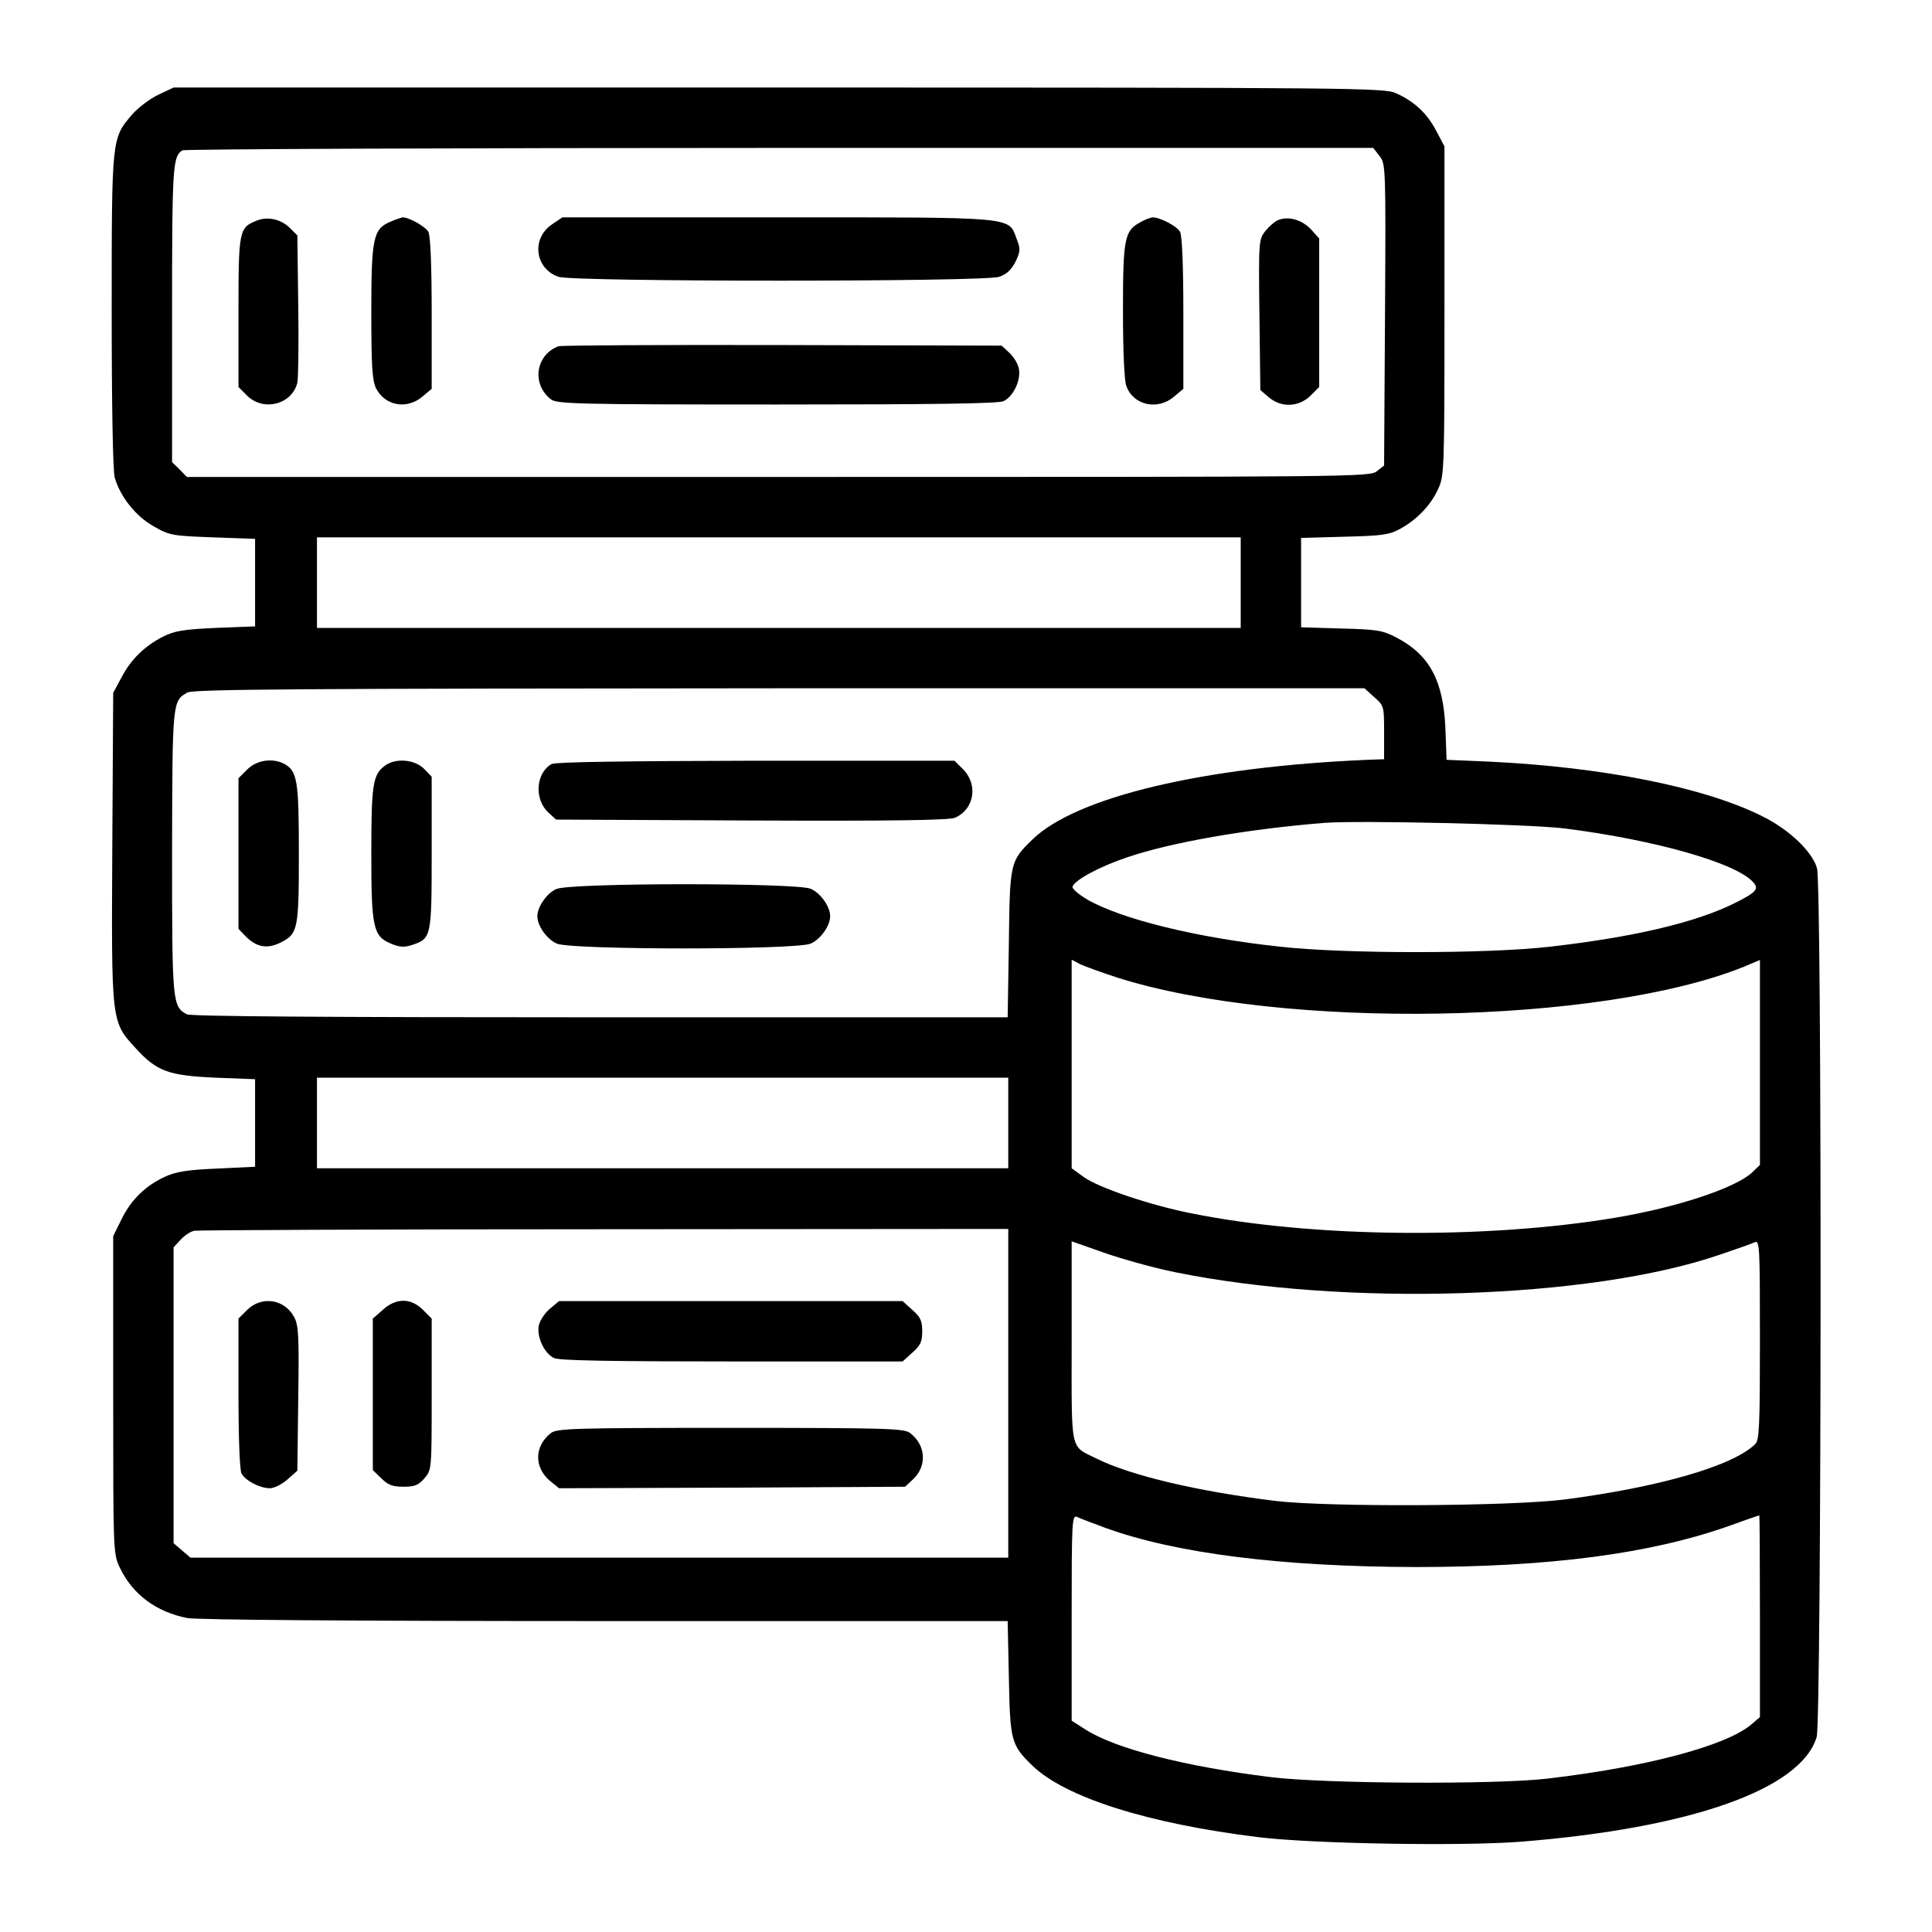
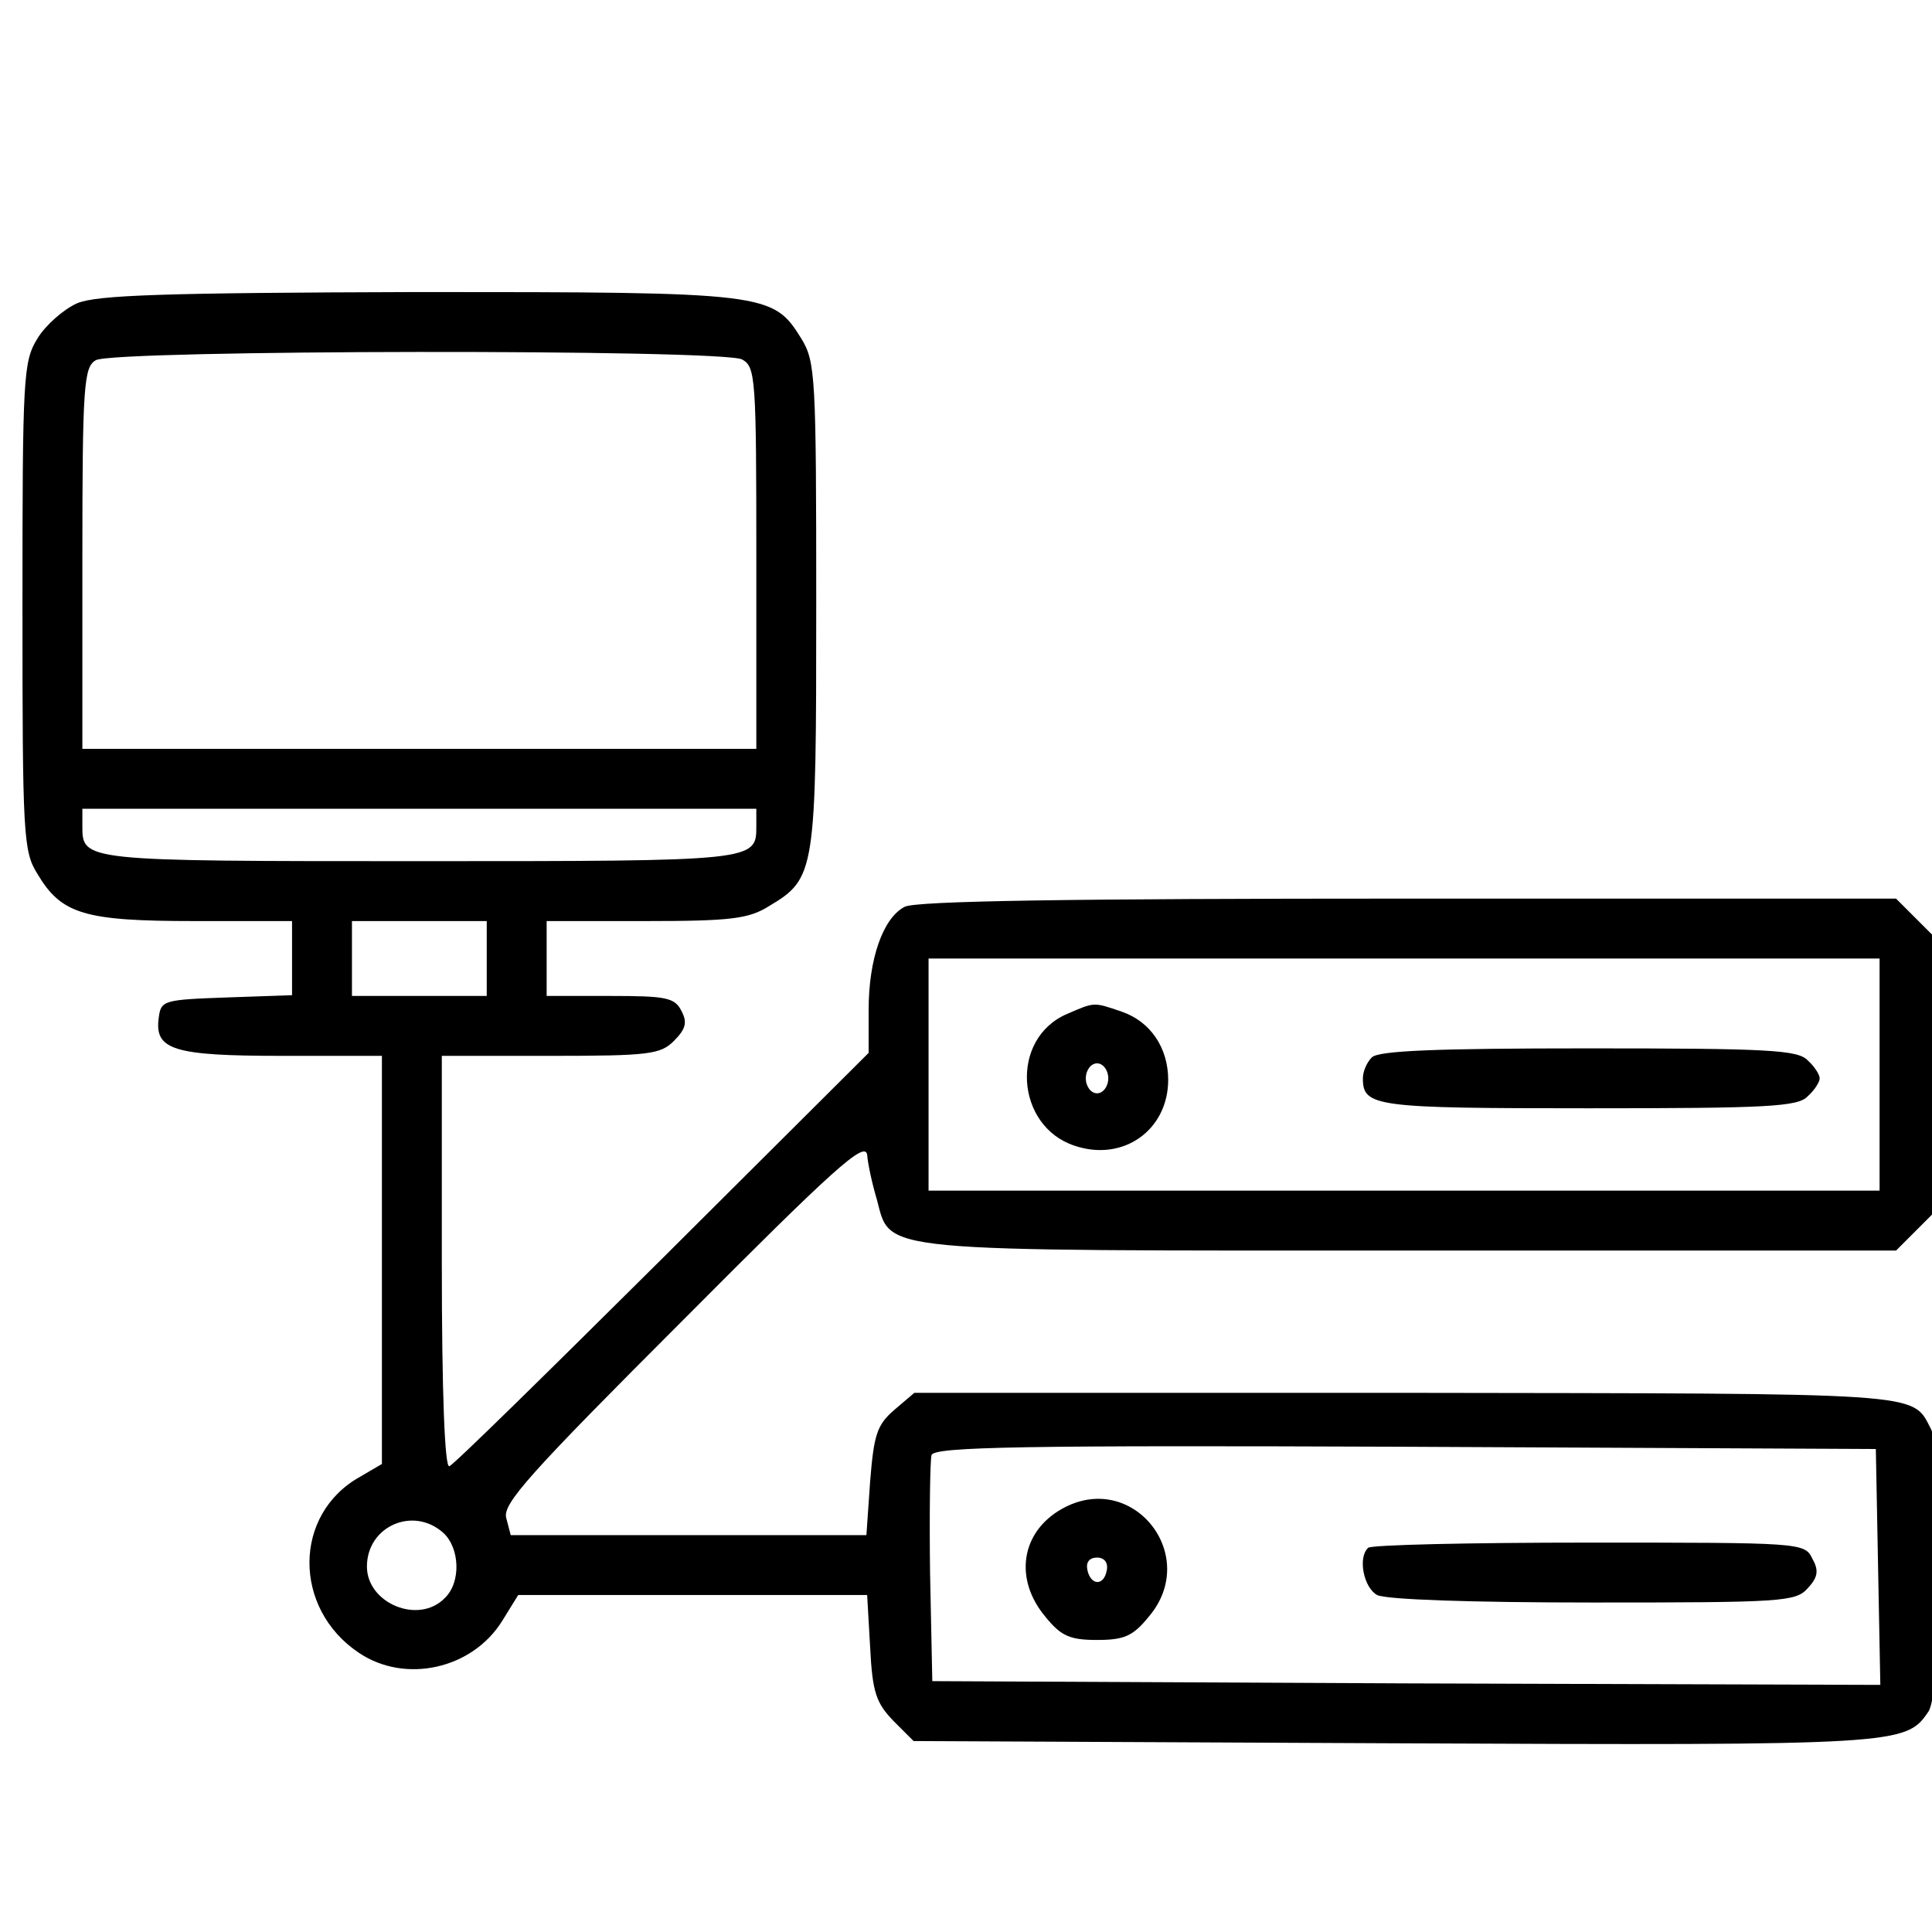
- <svg xmlns="http://www.w3.org/2000/svg" version="1.0" width="200" height="200" viewBox="0 0 640 640" preserveAspectRatio="xMidYMid meet">
-   <g transform="translate(0,640) scale(0.1,-0.1)" fill="#000000" stroke="none">
-     <path d="M524 6086 c-27 -13 -66 -42 -87 -66 -67 -79 -67 -75 -67 -649 0 -320 4 -530 10 -553 18 -63 70 -129 130 -162 52 -30 62 -31 195 -36 l140 -5 0 -145 0 -145 -130 -5 c-109 -5 -137 -10 -175 -29 -61 -31 -107 -76 -138 -136 l-27 -50 -3 -509 c-3 -588 -4 -579 78 -669 70 -76 107 -90 265 -97 l130 -5 0 -145 0 -145 -125 -6 c-95 -4 -136 -10 -171 -26 -65 -29 -114 -76 -146 -141 l-28 -57 0 -525 c0 -516 0 -526 21 -571 42 -90 121 -149 225 -169 32 -6 548 -10 1384 -10 l1333 0 4 -187 c4 -210 7 -223 78 -292 109 -105 382 -192 750 -237 181 -22 672 -30 867 -15 565 45 929 174 981 347 16 56 18 2819 1 2878 -15 54 -91 127 -179 171 -192 97 -530 164 -906 182 l-142 6 -4 106 c-7 157 -53 242 -162 299 -46 24 -64 27 -183 30 l-133 4 0 148 0 148 142 4 c123 3 149 6 184 25 56 30 103 78 128 133 20 44 21 58 21 590 l0 545 -27 51 c-30 58 -73 98 -133 125 -38 18 -126 19 -2045 19 l-2005 0 -51 -24z m4046 -203 c20 -26 21 -32 18 -526 l-3 -499 -24 -19 c-23 -19 -68 -19 -1983 -19 l-1959 0 -24 25 -25 24 0 491 c0 490 2 521 34 542 6 4 896 8 1978 8 l1967 0 21 -27z m-460 -1413 l0 -150 -1530 0 -1530 0 0 150 0 150 1530 0 1530 0 0 -150z m442 -379 c33 -29 33 -31 33 -118 l0 -88 -55 -2 c-544 -23 -965 -123 -1110 -264 -74 -72 -75 -75 -78 -346 l-4 -243 -1349 0 c-907 0 -1357 3 -1370 10 -48 26 -49 37 -49 537 1 501 1 501 51 529 20 11 372 13 1961 14 l1938 0 32 -29z m628 -435 c304 -38 576 -116 629 -180 18 -21 8 -32 -59 -66 -129 -65 -335 -114 -615 -146 -208 -24 -680 -24 -895 0 -278 30 -524 91 -638 156 -29 17 -52 37 -49 43 7 22 91 67 181 97 147 50 395 93 651 114 119 9 675 -4 795 -18z m-1480 -494 c551 -175 1604 -156 2078 36 l52 22 0 -340 0 -339 -27 -26 c-56 -51 -249 -115 -453 -149 -432 -72 -1005 -66 -1405 15 -136 27 -307 85 -355 120 l-40 29 0 345 0 346 28 -15 c15 -7 70 -27 122 -44z m-360 -482 l0 -150 -1145 0 -1145 0 0 150 0 150 1145 0 1145 0 0 -150z m0 -895 l0 -545 -1354 0 -1355 0 -28 24 -28 24 0 490 0 490 24 26 c13 14 33 27 45 29 11 2 623 5 1359 5 l1337 1 0 -544z m551 401 c563 -115 1378 -90 1807 58 53 18 105 36 115 41 16 7 17 -12 17 -323 0 -278 -2 -333 -15 -345 -71 -72 -316 -143 -630 -184 -178 -23 -785 -26 -960 -5 -260 32 -478 84 -590 139 -92 46 -85 13 -85 388 l0 333 108 -38 c60 -21 164 -50 233 -64z m-230 -847 c234 -85 584 -129 1029 -130 444 0 779 44 1040 137 52 19 96 34 98 34 1 0 2 -150 2 -334 l0 -334 -29 -25 c-85 -71 -350 -141 -676 -179 -173 -20 -735 -17 -915 5 -284 35 -514 94 -613 157 l-47 30 0 341 c0 321 1 341 18 334 9 -5 51 -20 93 -36z" />
-     <path d="M850 5669 c-58 -23 -60 -32 -60 -302 l0 -249 29 -29 c54 -53 148 -29 166 43 3 13 5 128 3 256 l-3 232 -25 25 c-29 29 -74 39 -110 24z" />
-     <path d="M1292 5665 c-56 -24 -62 -55 -62 -301 0 -174 3 -222 15 -249 29 -59 102 -73 154 -29 l31 26 0 250 c0 159 -4 257 -11 270 -9 17 -65 49 -86 48 -4 -1 -23 -7 -41 -15z" />
-     <path d="M1829 5657 c-70 -47 -57 -147 21 -174 50 -17 1410 -17 1460 0 25 9 40 23 54 50 16 34 17 42 4 75 -28 75 6 72 -794 72 l-711 0 -34 -23z" />
-     <path d="M3778 5664 c-53 -28 -58 -53 -58 -292 0 -130 4 -231 11 -250 22 -64 103 -83 158 -36 l31 26 0 250 c0 159 -4 257 -11 270 -10 19 -66 48 -91 48 -7 -1 -25 -7 -40 -16z" />
-     <path d="M4234 5671 c-12 -5 -31 -22 -43 -37 -21 -27 -22 -34 -19 -277 l3 -249 28 -24 c41 -35 99 -33 138 5 l29 29 0 246 0 246 -27 30 c-30 32 -75 45 -109 31z" />
-     <path d="M1850 5253 c-75 -28 -90 -124 -26 -175 19 -16 74 -18 748 -18 523 0 734 3 752 11 33 15 59 71 51 108 -3 16 -17 39 -31 52 l-26 24 -726 2 c-400 1 -734 -1 -742 -4z" />
-     <path d="M819 3851 l-29 -29 0 -250 0 -249 25 -26 c36 -35 70 -41 113 -20 59 29 62 42 62 296 0 242 -5 273 -49 297 -39 20 -91 12 -122 -19z" />
-     <path d="M1273 3862 c-38 -29 -43 -64 -43 -288 0 -247 6 -275 65 -300 29 -12 44 -13 71 -4 63 21 64 27 64 306 l0 251 -26 27 c-32 31 -96 36 -131 8z" />
-     <path d="M1827 3869 c-52 -30 -58 -116 -11 -160 l26 -24 646 -3 c473 -2 654 1 675 9 64 27 78 109 28 160 l-29 29 -659 0 c-428 -1 -664 -4 -676 -11z" />
-     <path d="M1843 3455 c-31 -13 -63 -59 -63 -90 0 -32 32 -77 65 -91 50 -21 790 -21 840 0 33 14 65 59 65 91 0 32 -32 77 -65 91 -50 20 -795 20 -842 -1z" />
-     <path d="M819 2061 l-29 -29 0 -247 c0 -150 4 -254 10 -266 13 -24 61 -49 94 -49 14 0 40 13 58 29 l33 29 3 239 c3 207 1 242 -13 269 -32 61 -108 72 -156 25z" />
-     <path d="M1268 2061 l-33 -29 0 -251 0 -251 28 -27 c22 -22 37 -28 73 -28 38 0 50 5 70 28 24 28 24 28 24 278 l0 251 -29 29 c-40 40 -89 40 -133 0z" />
-     <path d="M1822 2065 c-17 -14 -33 -39 -37 -55 -8 -38 18 -94 51 -109 18 -8 189 -11 589 -11 l565 0 32 29 c27 24 33 36 33 71 0 35 -6 47 -33 71 l-32 29 -569 0 -569 0 -30 -25z" />
-     <path d="M1824 1652 c-54 -43 -55 -112 -3 -157 l31 -25 573 2 573 3 26 24 c47 44 44 112 -8 153 -19 16 -66 18 -596 18 -530 0 -577 -2 -596 -18z" />
+ <svg xmlns="http://www.w3.org/2000/svg" version="1.0" width="200pt" height="200pt" viewBox="0 0 258 224" preserveAspectRatio="xMidYMid meet">
+   <g transform="translate(0,224) scale(0.1,-0.1)" fill="#000000" stroke="none">
+     <path d="M103 2005 c-18 -8 -42 -29 -53 -47 -19 -31 -20 -50 -20 -358 0 -305 1 -327 20 -357 32 -54 63 -63 210 -63 l130 0 0 -50 0 -49 -87 -3 c-85 -3 -88 -4 -91 -27 -6 -43 19 -51 165 -51 l133 0 0 -272 0 -273 -29 -17 c-90 -50 -90 -176 -2 -235 62 -42 152 -22 192 43 l21 34 233 0 233 0 4 -70 c3 -60 8 -74 31 -98 l27 -27 643 -3 c674 -3 682 -2 712 42 19 26 22 345 3 379 -25 48 -6 46 -700 47 l-657 0 -27 -23 c-23 -20 -27 -33 -32 -95 l-5 -72 -237 0 -238 0 -6 23 c-5 19 31 59 237 265 200 201 242 239 245 220 1 -13 7 -40 13 -60 19 -71 -8 -68 714 -68 l647 0 29 29 29 29 0 177 0 177 -29 29 -29 29 -652 0 c-447 0 -658 -3 -672 -11 -29 -15 -48 -70 -48 -137 l0 -58 -275 -274 c-152 -151 -280 -277 -285 -278 -6 -2 -10 96 -10 272 l0 276 145 0 c132 0 147 2 165 20 16 16 18 25 10 40 -9 18 -21 20 -95 20 l-85 0 0 50 0 50 133 0 c113 0 137 3 164 20 62 37 63 45 63 402 0 306 -1 325 -20 356 -38 61 -45 62 -512 62 -341 -1 -429 -4 -455 -15z m888 -75 c18 -10 19 -24 19 -265 l0 -255 -450 0 -450 0 0 255 c0 231 2 255 18 264 24 14 836 15 863 1z m19 -623 c0 -47 1 -47 -450 -47 -451 0 -450 0 -450 47 l0 23 450 0 450 0 0 -23z m-360 -177 l0 -50 -90 0 -90 0 0 50 0 50 90 0 90 0 0 -50z m1860 -155 l0 -155 -635 0 -635 0 0 155 0 155 635 0 635 0 0 -155z m-2 -658 l3 -157 -633 2 -633 3 -3 145 c-1 79 0 150 2 157 4 11 125 13 633 11 l628 -3 3 -158z m-1916 46 c22 -20 24 -66 2 -87 -35 -36 -104 -7 -104 42 0 54 62 81 102 45z" />
+     <path d="M1425 1056 c-77 -33 -69 -150 10 -176 65 -22 125 21 125 88 0 43 -24 78 -62 91 -38 13 -36 13 -73 -3z m55 -86 c0 -11 -7 -20 -15 -20 -8 0 -15 9 -15 20 0 11 7 20 15 20 8 0 15 -9 15 -20z" />
+     <path d="M1832 998 c-7 -7 -12 -19 -12 -28 0 -38 16 -40 301 -40 239 0 280 2 293 16 9 8 16 19 16 24 0 5 -7 16 -16 24 -13 14 -54 16 -293 16 -202 0 -280 -3 -289 -12z" />
+     <path d="M1418 395 c-55 -31 -64 -94 -22 -144 21 -26 33 -31 69 -31 36 0 48 5 69 31 70 82 -22 197 -116 144z m60 -82 c-4 -22 -22 -20 -26 1 -2 10 3 16 13 16 10 0 15 -7 13 -17z" />
+     <path d="M1827 343 c-14 -13 -6 -53 12 -63 12 -6 122 -10 289 -10 252 0 270 1 286 19 14 15 15 24 6 40 -10 21 -17 21 -299 21 -158 0 -291 -3 -294 -7z" />
  </g>
</svg>
